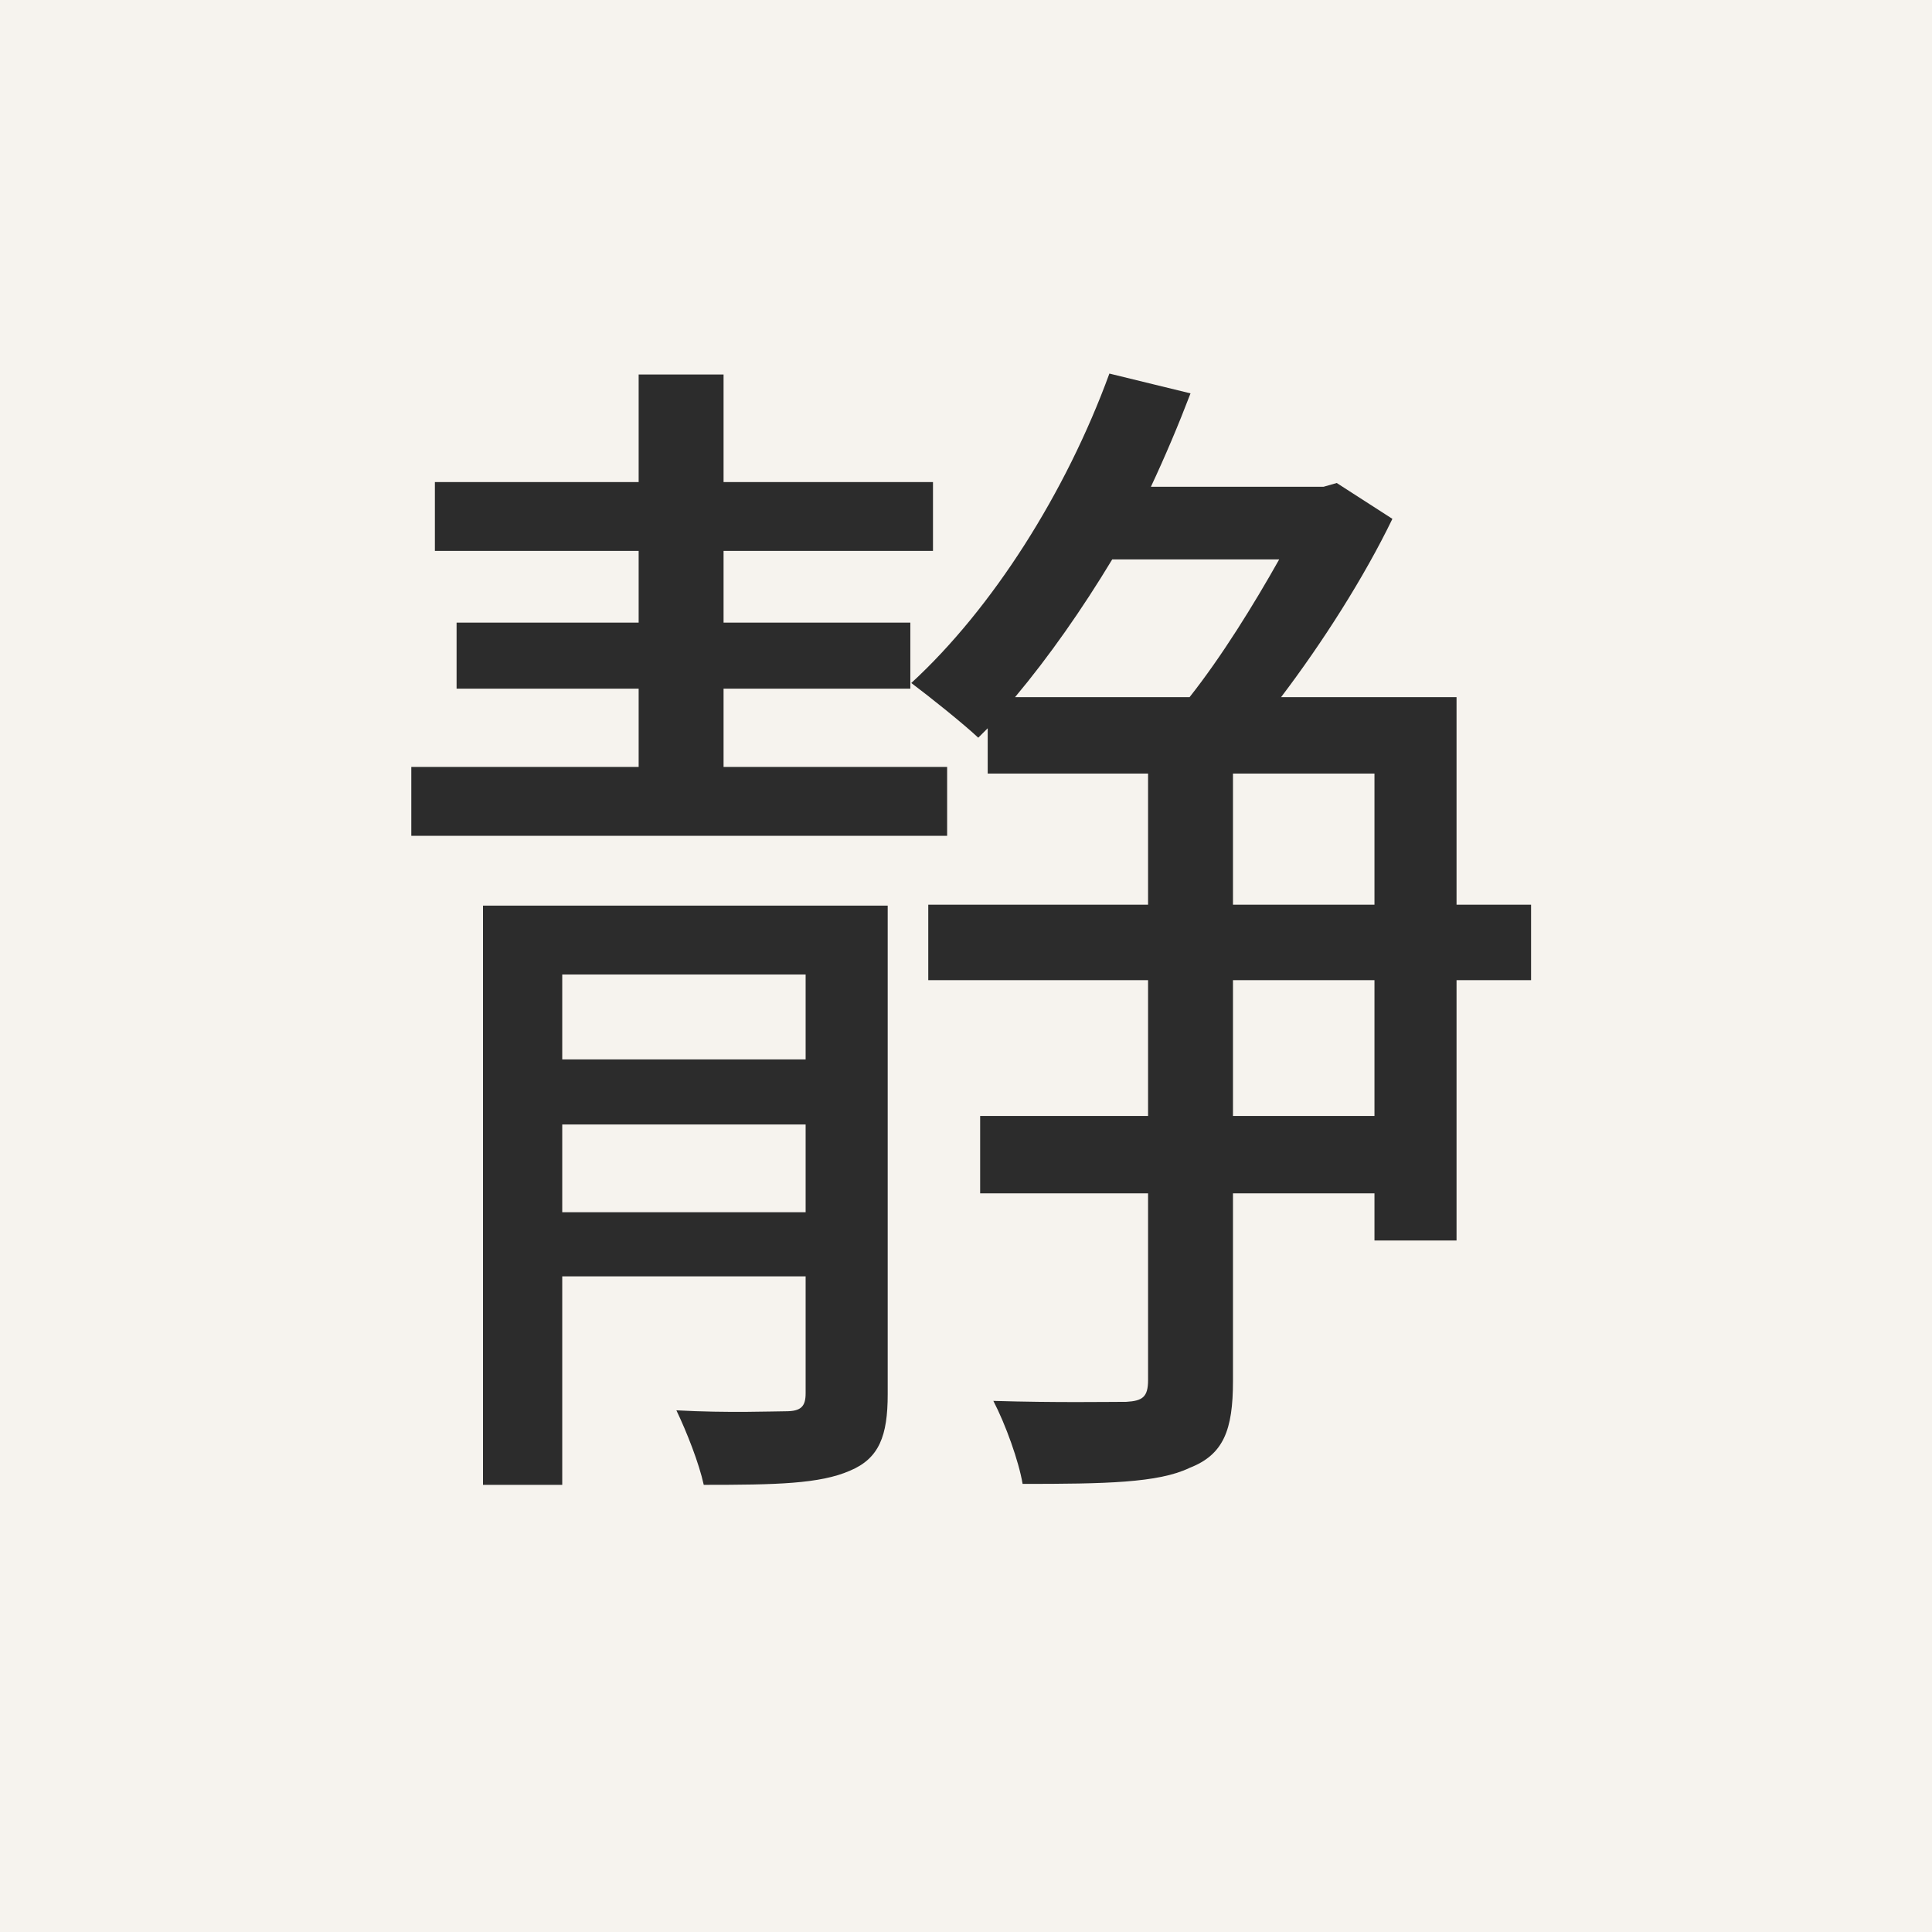
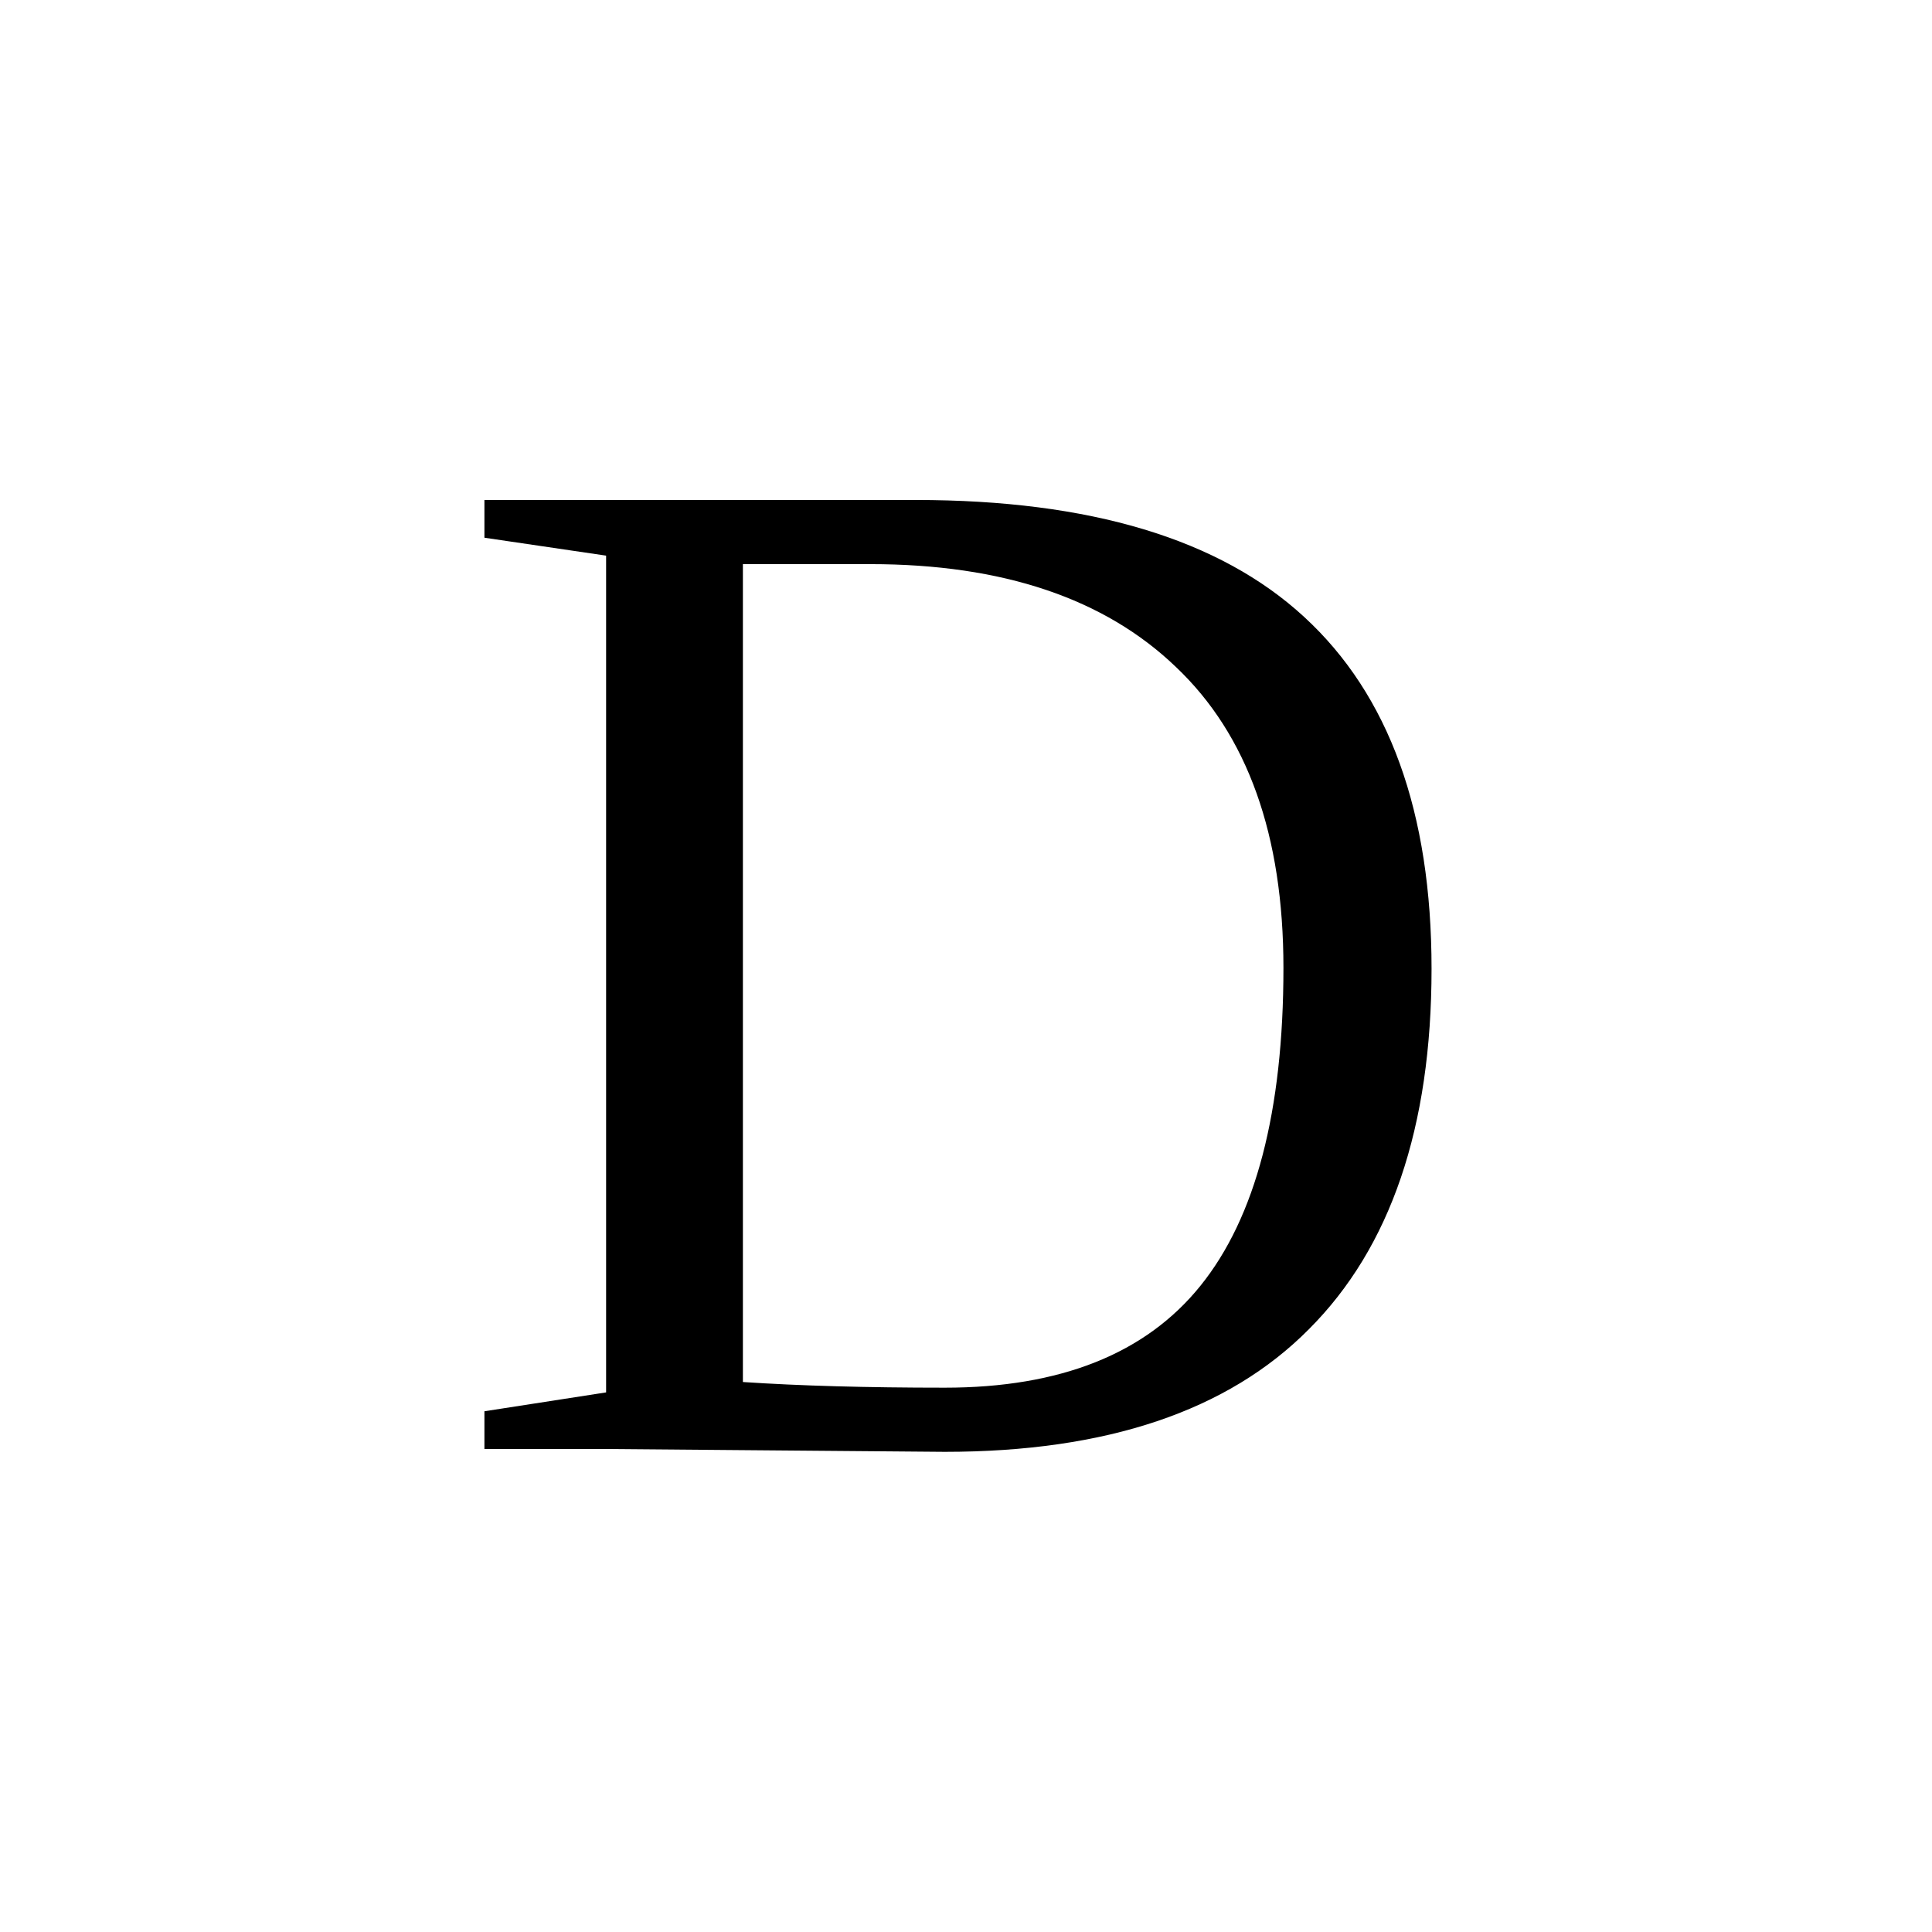
<svg xmlns="http://www.w3.org/2000/svg" viewBox="0 0 32 32" width="32" height="32">
-   <rect width="32" height="32" fill="#F6F3EE" />
-   <text x="16" y="23" font-family="serif" font-size="20" text-anchor="middle" fill="#2C2C2C">静</text>
+   <rect width="32" height="32" fill="#FFFFFF" />
+   <text x="16" y="24" font-family="Times New Roman, Times, serif" font-size="24" font-weight="400" text-anchor="middle" fill="#000000">D</text>
</svg>
